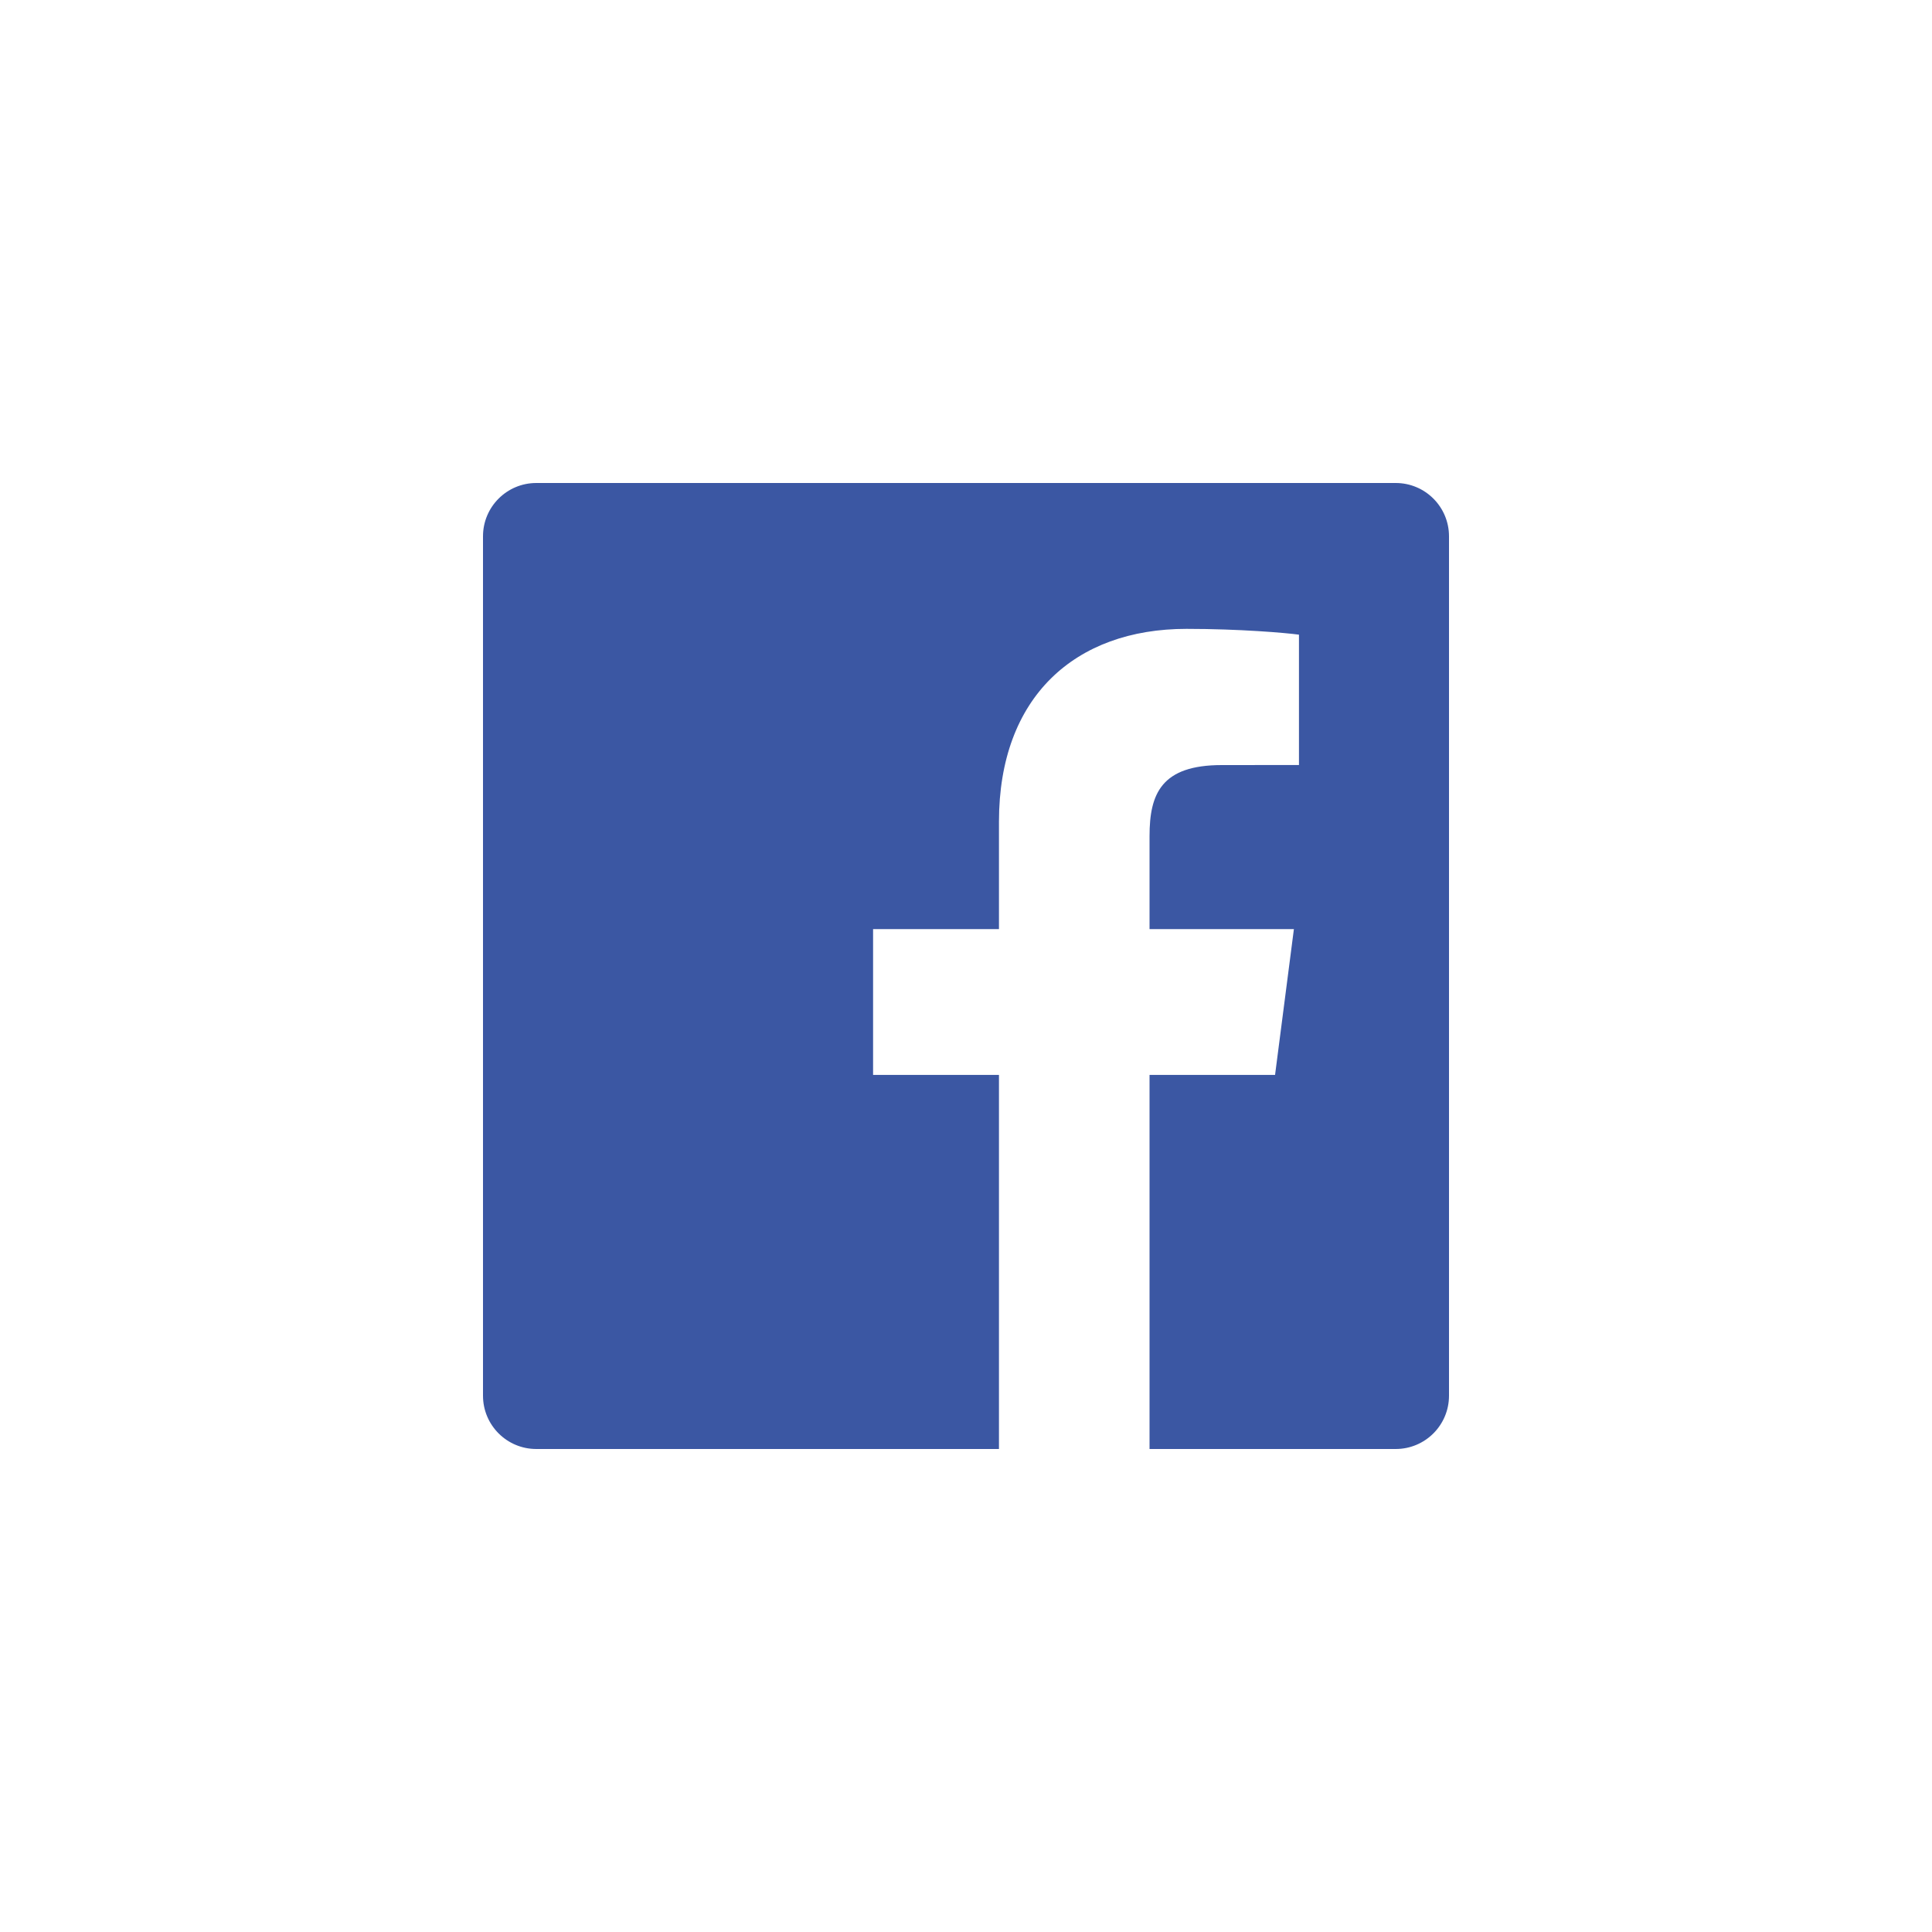
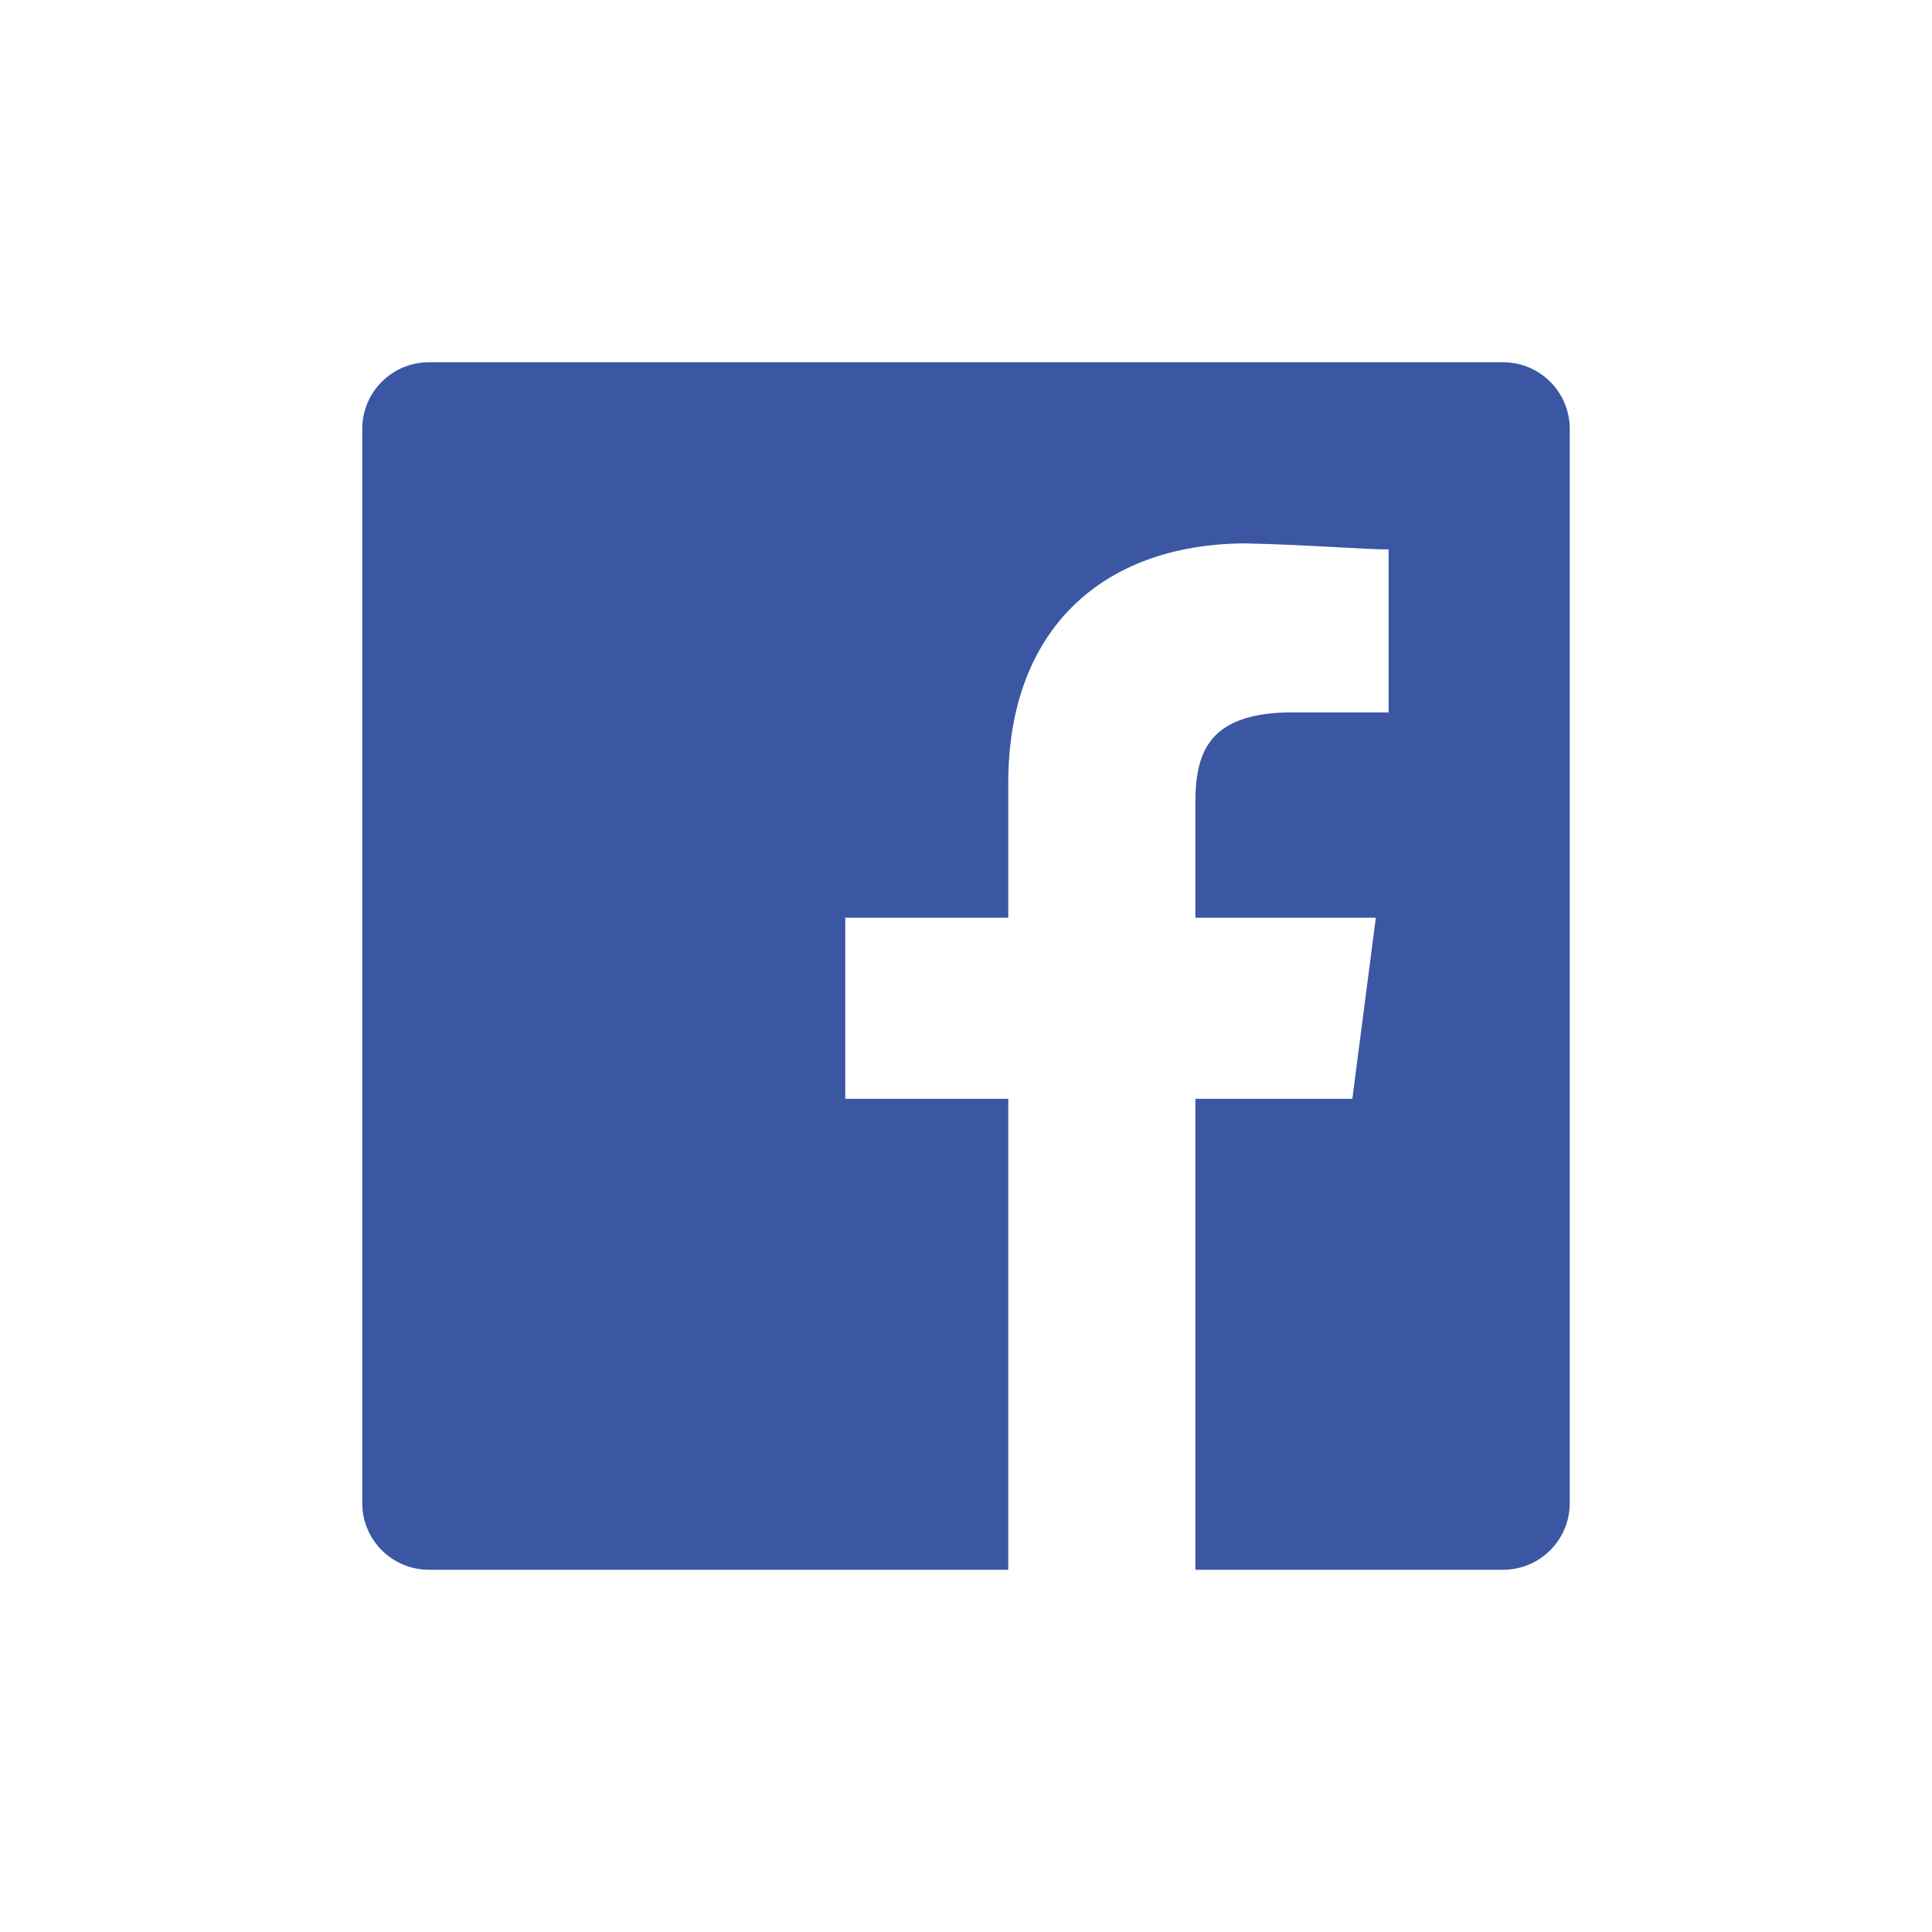
<svg xmlns="http://www.w3.org/2000/svg" width="32" height="32" viewBox="0 0 32 32">
-   <path fill="#3B57A3" fill-rule="evenodd" d="M19.04,24 L19.04,17.804 L21.119,17.804 L21.431,15.389 L19.04,15.389 L19.04,13.848 C19.04,13.149 19.234,12.672 20.236,12.672 L21.515,12.671 L21.515,10.512 C21.294,10.482 20.535,10.416 19.652,10.416 C17.808,10.416 16.546,11.542 16.546,13.608 L16.546,15.389 L14.461,15.389 L14.461,17.804 L16.546,17.804 L16.546,24 L8.883,24 C8.395,24 8,23.605 8,23.117 L8,8.883 C8,8.395 8.395,8 8.883,8 L23.117,8 C23.605,8 24,8.395 24,8.883 L24,23.117 C24,23.605 23.605,24 23.117,24 L19.04,24 Z" />
+   <path fill="#3B57A3" fill-rule="evenodd" d="M19.799,26 L19.799,18.2 L22.399,18.2 L22.788,15.2 L19.799,15.2 L19.799,13.3 C19.799,12.436 20.042,11.84 21.295,11.8 L23,11.8 L23,9.1 C22.617,9.103 21.668,9.021 20.6,9 C18.26,9.021 16.683,10.427 16.7,13.011 L16.7,15.2 L14,15.2 L14,18.2 L16.7,18.2 L16.7,26 L7.104,26 C6.494,26 6,25.506 6,24.896 L6,7.104 C6,6.494 6.494,6 7.104,6 L24.896,6 C25.506,6 26,6.494 26,7.104 L26,24.896 C26,25.506 25.506,26 24.896,26 L19.799,26 Z" />
</svg>
